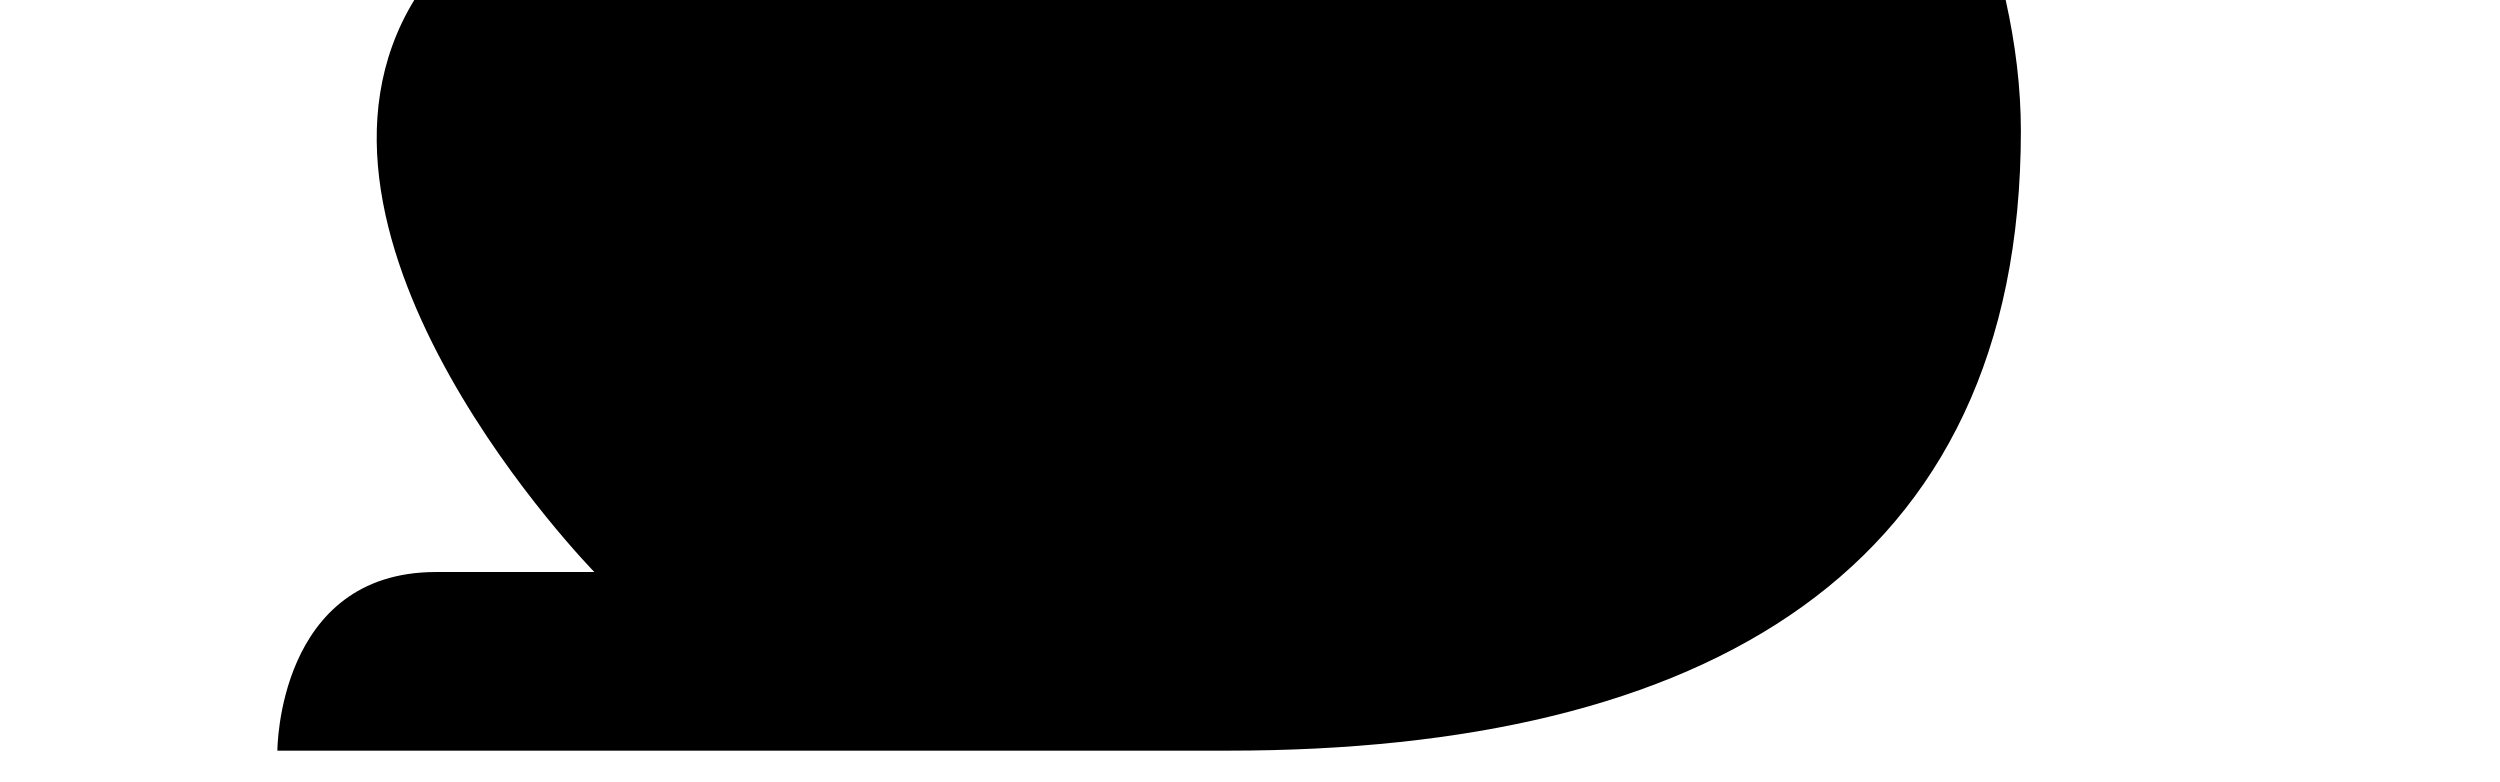
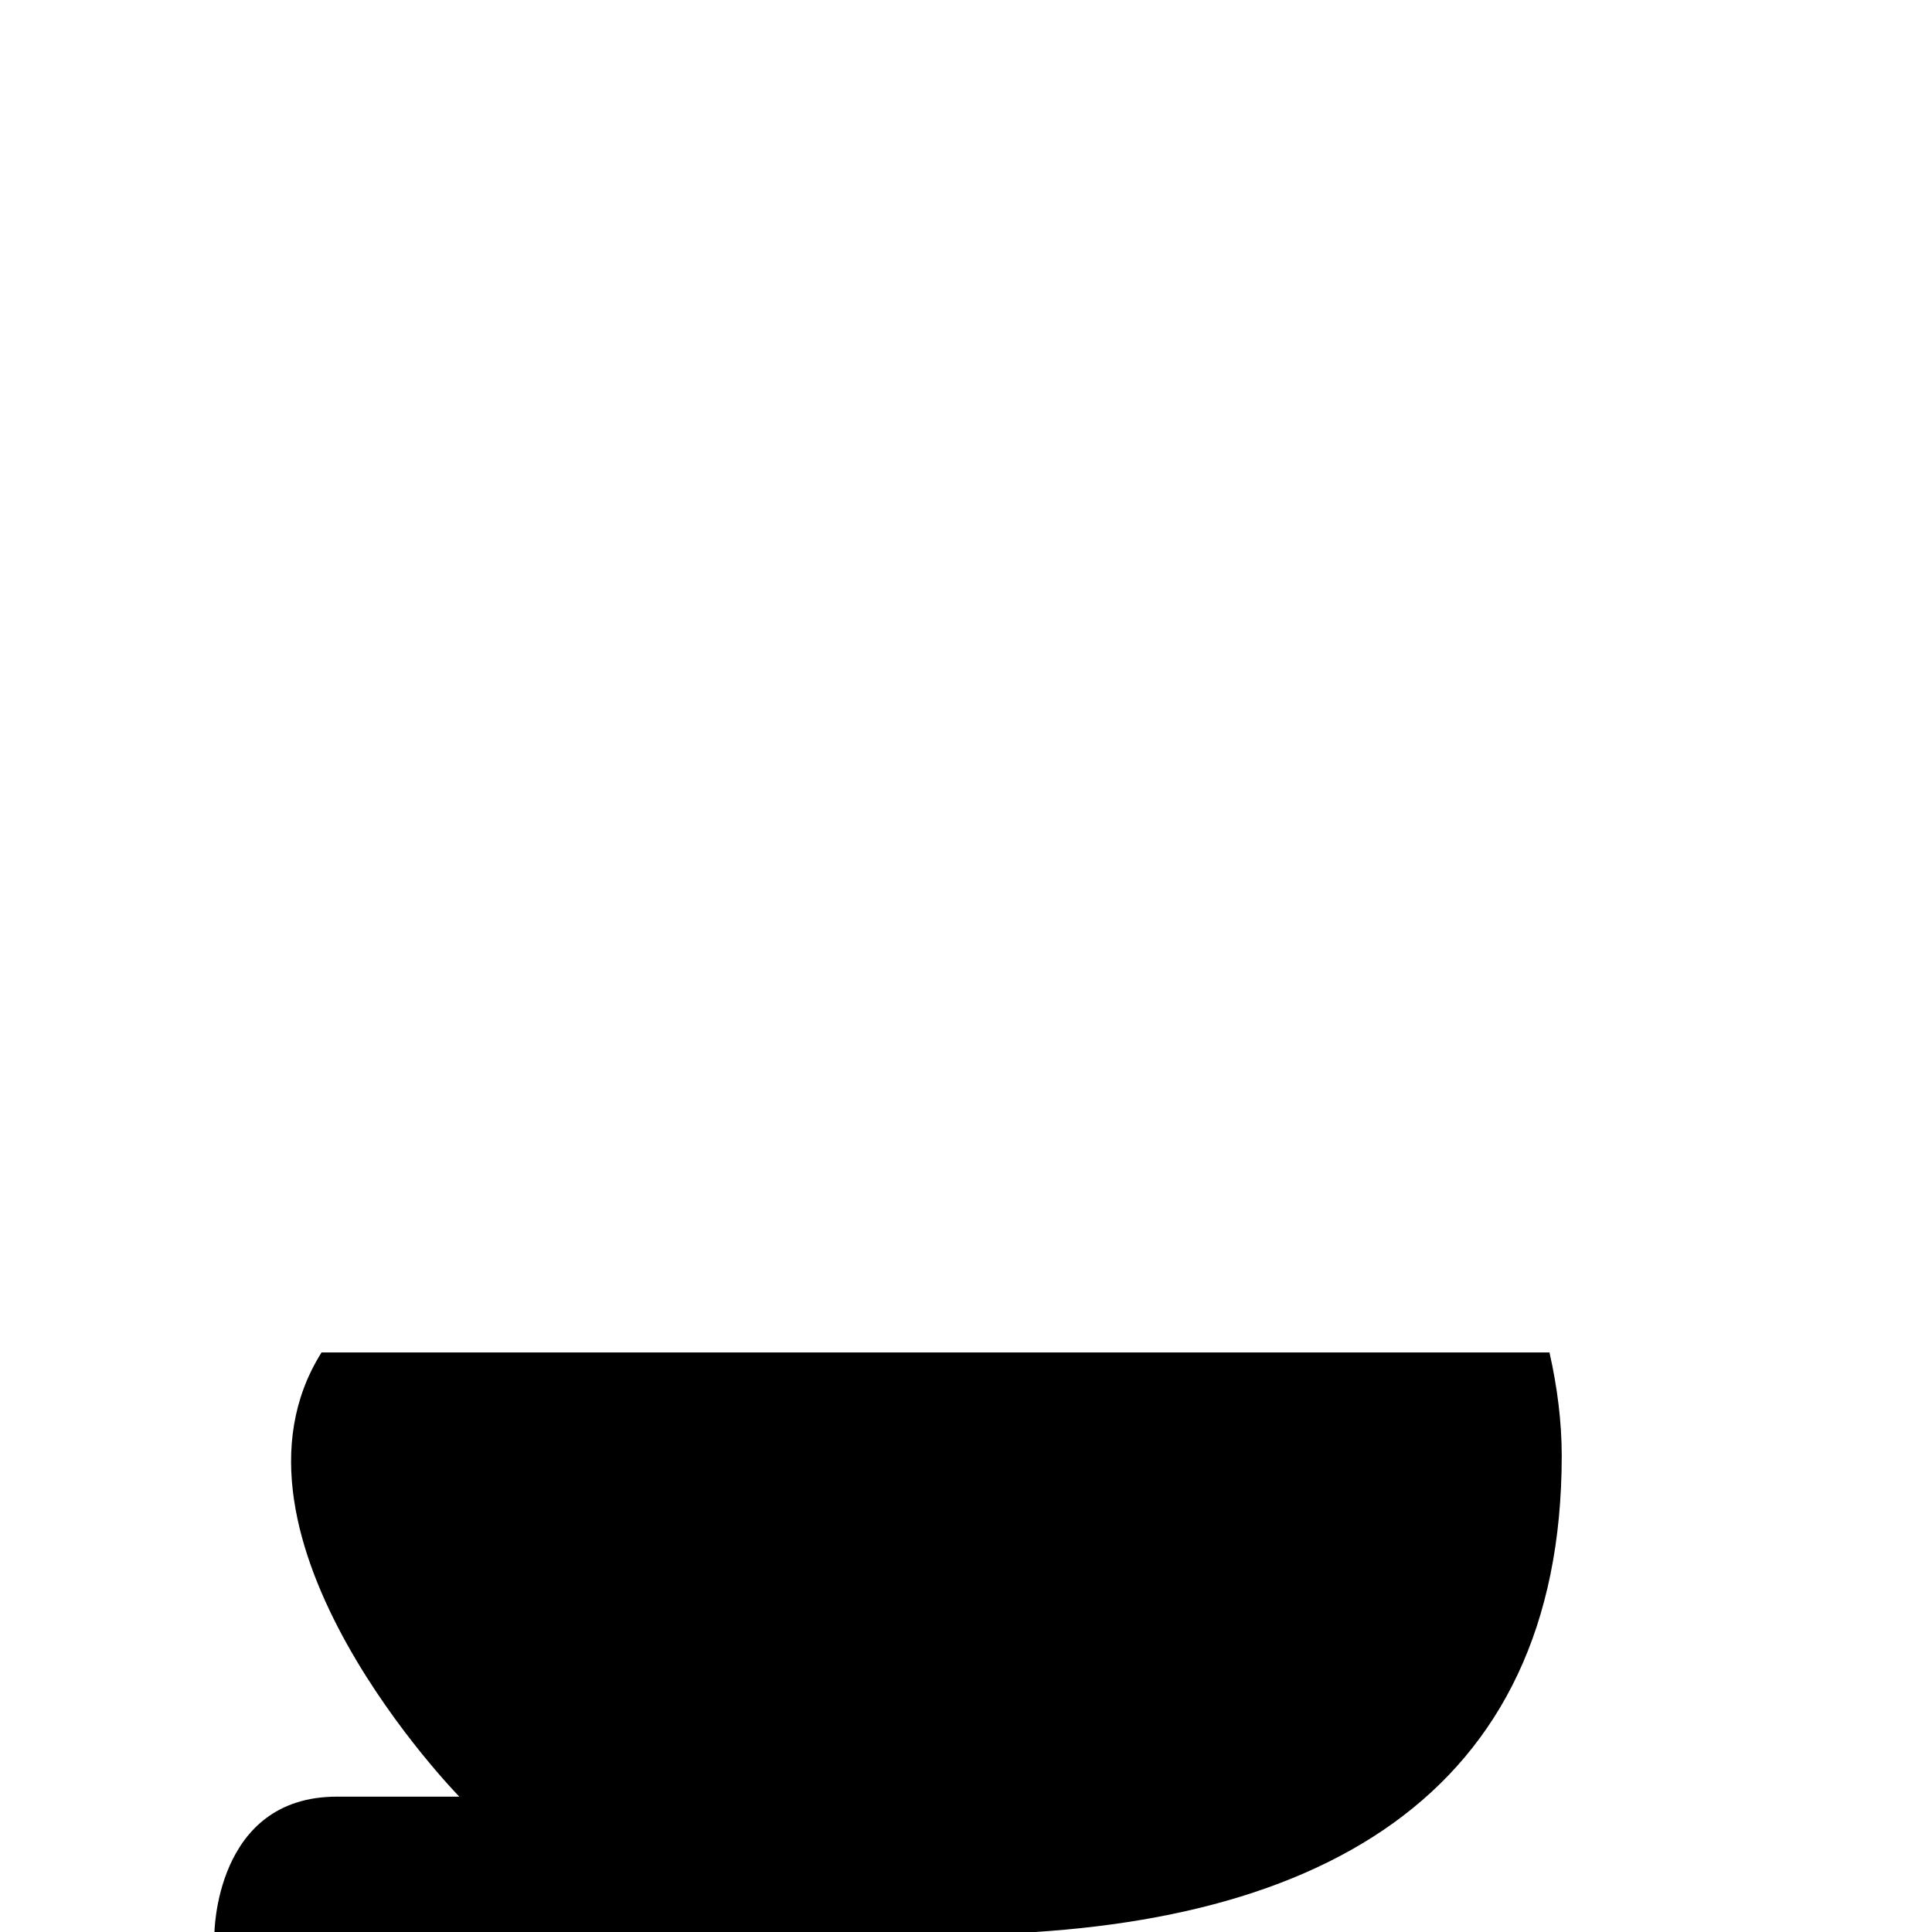
- <svg xmlns="http://www.w3.org/2000/svg" width="100%" height="100%" viewBox="0 0 16 5" version="1.1" xml:space="preserve" style="fill-rule:evenodd;clip-rule:evenodd;stroke-linejoin:round;stroke-miterlimit:1.414;">
-   <g transform="matrix(1.0144,0,0,1.14315,-0.2536,-12.3431)">
-     <path d="M12.904,10.797L2.864,10.797C2.864,10.797 2.864,10.797 2.864,10.797C1.943,12.136 4,14 4,14L3,14C2,14 2,15 2,15L8,15C11,15 13,14 13,11.53C13,11.291 12.966,11.044 12.904,10.797C12.904,10.797 12.904,10.797 12.904,10.797Z" />
+ <svg xmlns="http://www.w3.org/2000/svg" width="100%" height="100%" viewBox="0 0 16 16" version="1.1" xml:space="preserve" style="fill-rule:evenodd;clip-rule:evenodd;stroke-linejoin:round;stroke-miterlimit:1.414;">
+   <g transform="matrix(1.0144,0,0,1.14315,-0.2536,-1.12494)">
+     <path d="M12.9,10.782L2.875,10.782C1.926,12.121 4,14 4,14L3,14C2,14 2,15 2,15L8,15C11,15 13,14 13,11.53C13,11.286 12.964,11.034 12.9,10.782C12.9,10.782 12.9,10.782 12.9,10.782Z" />
  </g>
</svg>
